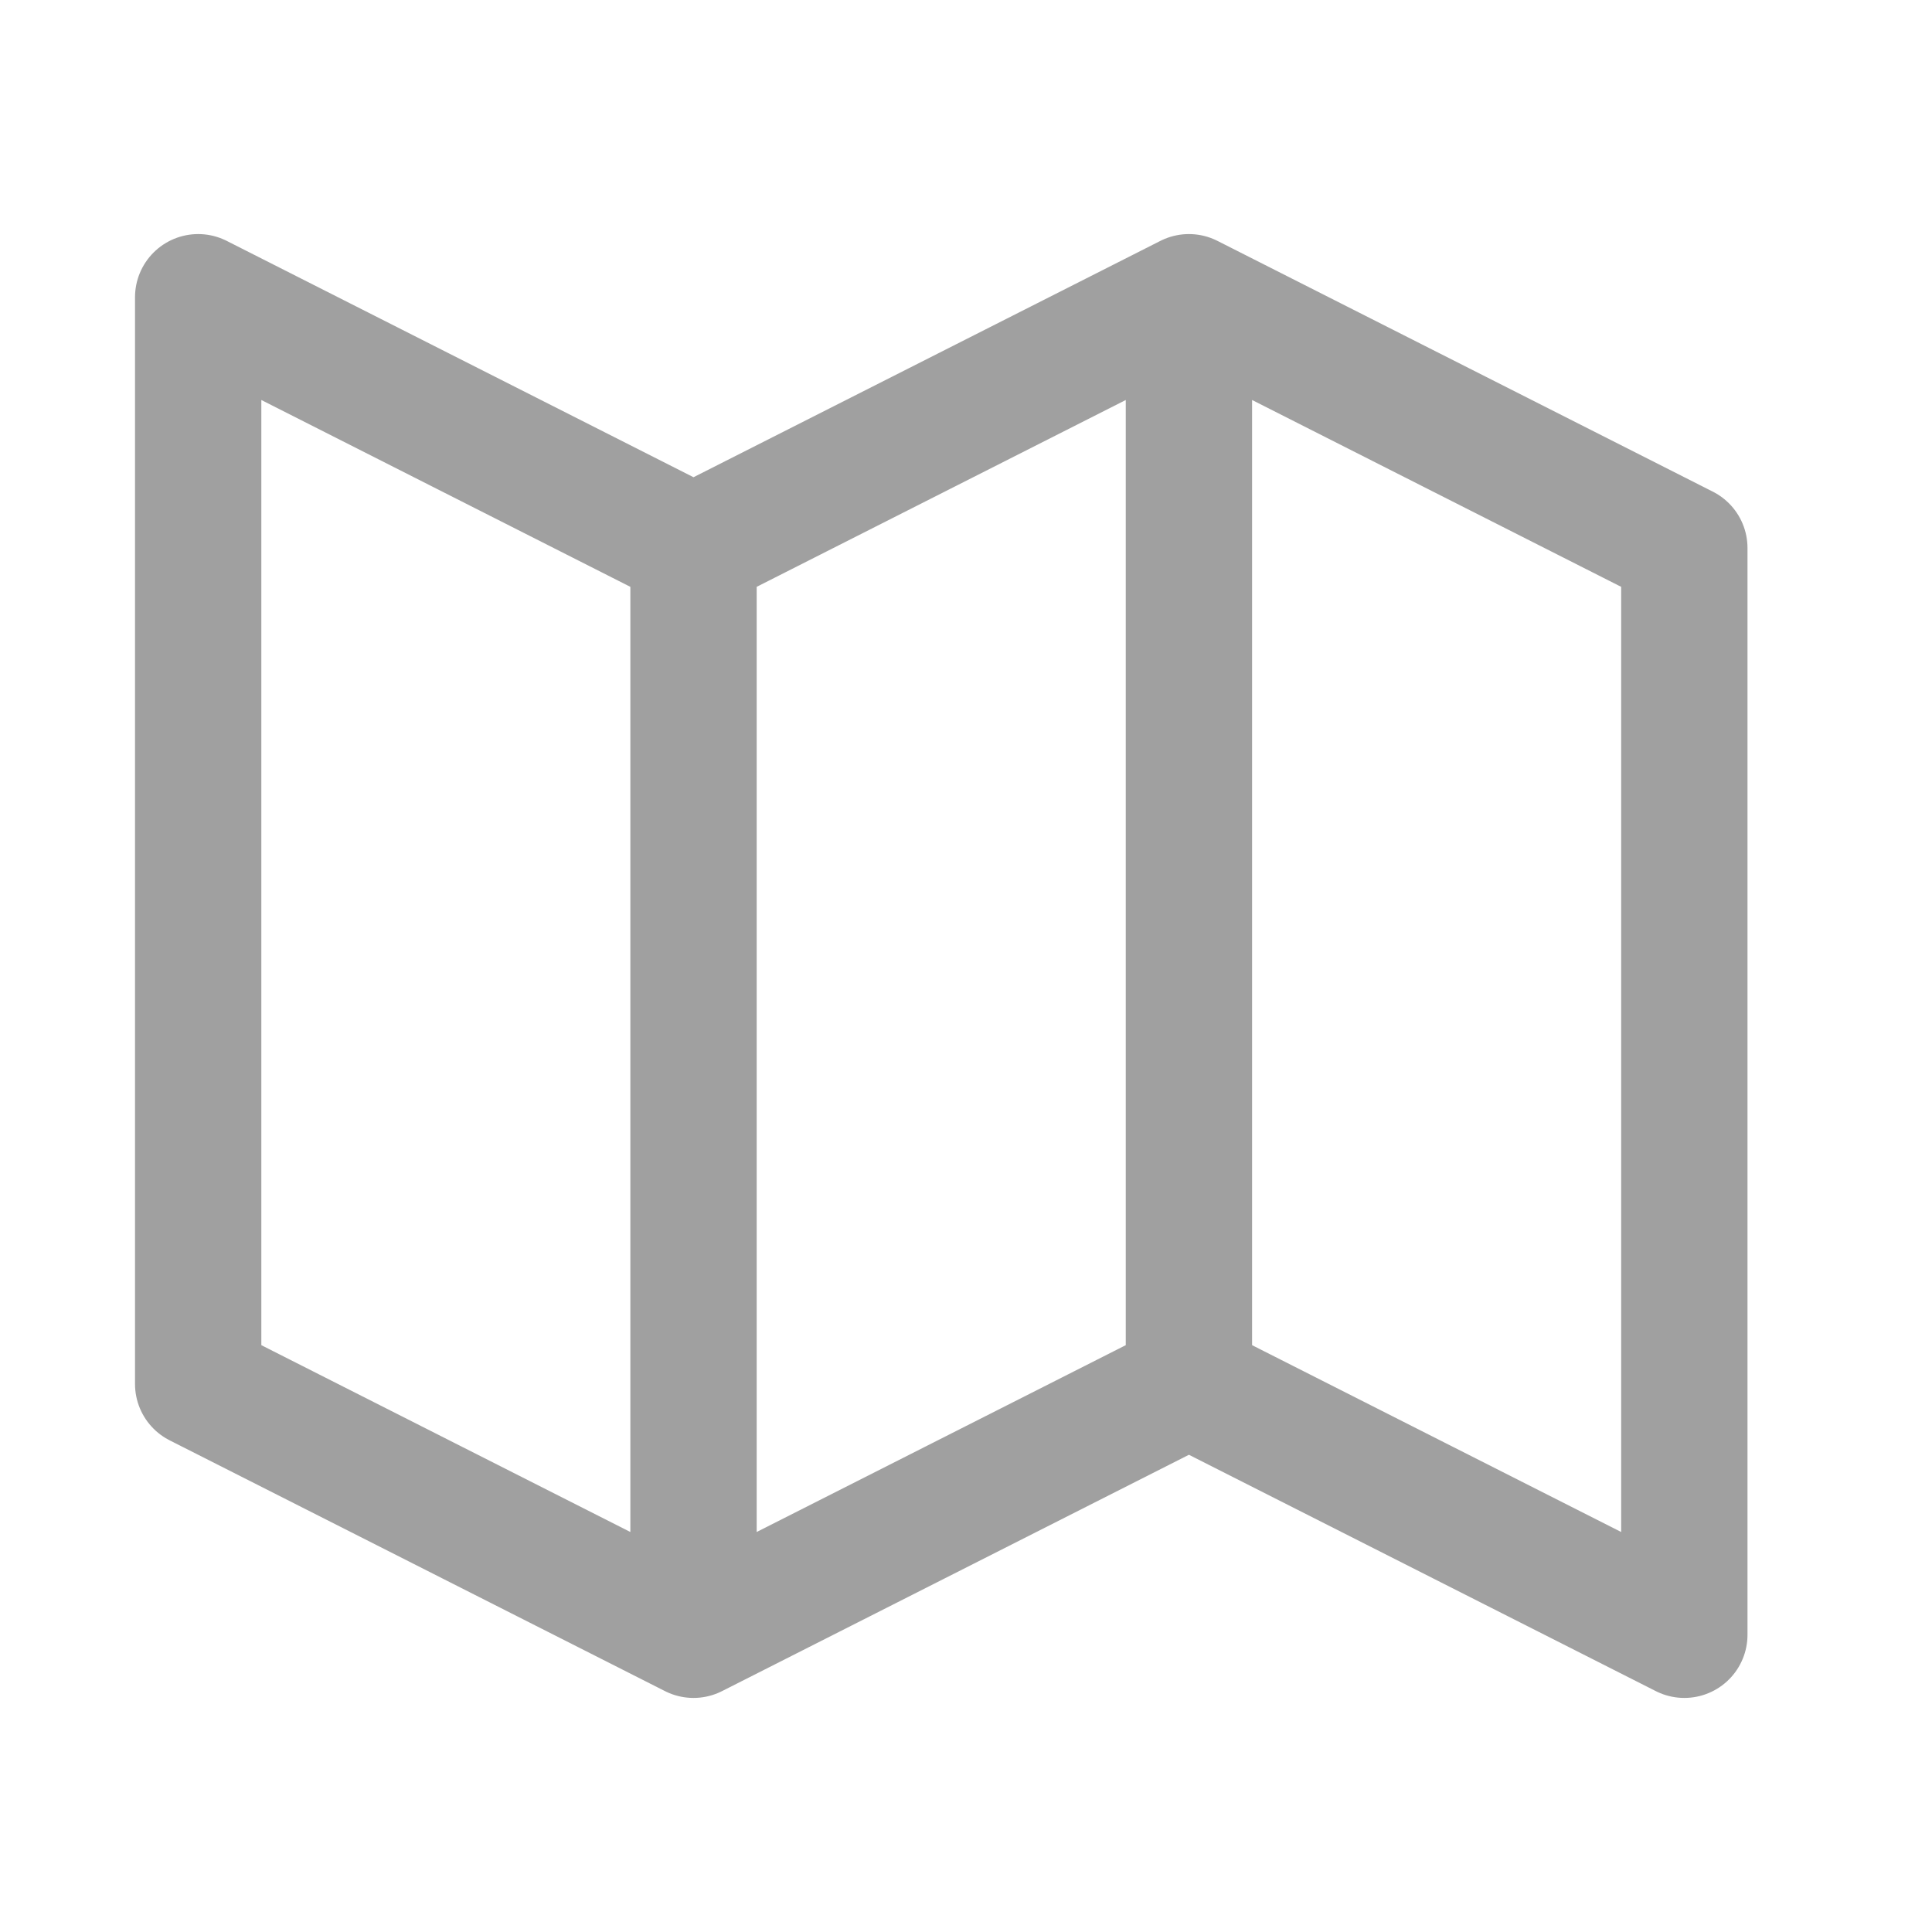
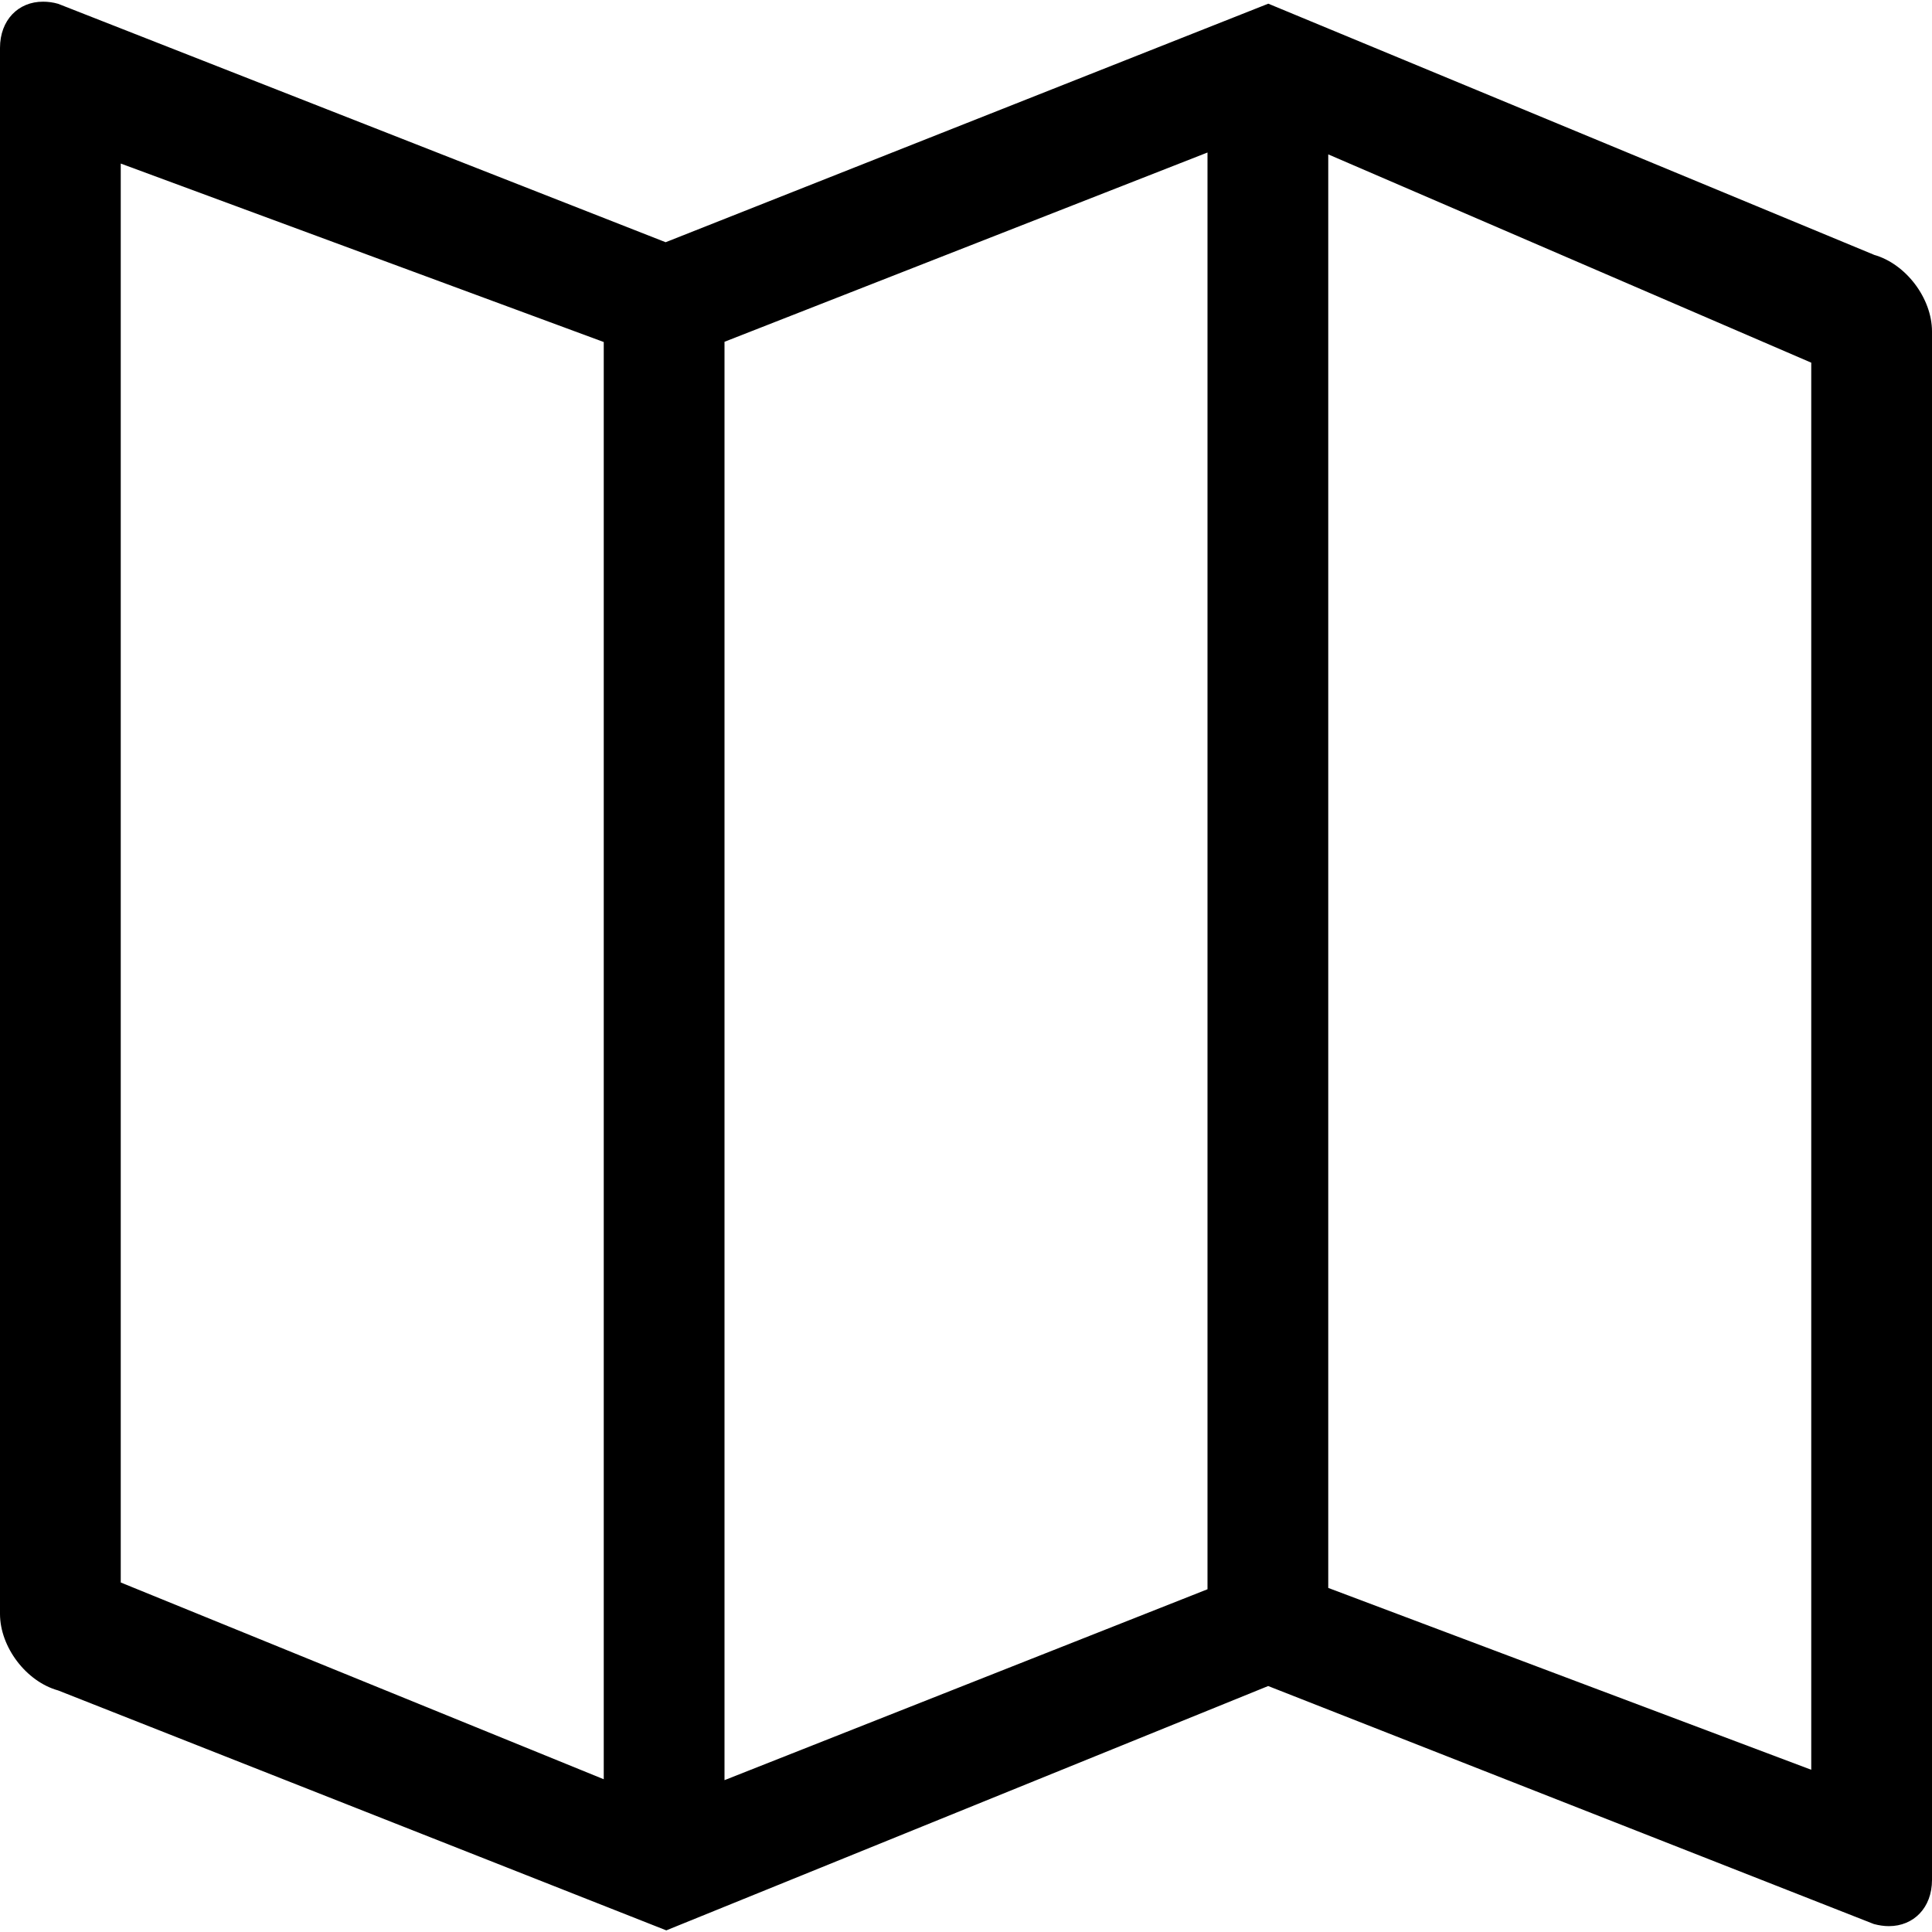
- <svg xmlns="http://www.w3.org/2000/svg" width="26" height="26" viewBox="0 0 26 26" fill="none">
-   <path d="M9.333 22L2.667 18.625V4L9.333 7.375M9.333 22L16 18.625M9.333 22V7.375M9.333 7.375L16 4M16 18.625L22.667 22V7.375L16 4M16 18.625V4" stroke="#A0A0A0" stroke-width="1.7" stroke-linecap="round" stroke-linejoin="round" />
+ <svg xmlns="http://www.w3.org/2000/svg" fill="#000000" width="800px" height="800px" viewBox="0 0 32 32" version="1.1">
+   <path d="M31.037 4.219l-10.030-4.158-9.982 3.951-10.062-3.949c-0.086-0.025-0.17-0.035-0.249-0.035-0.41-0.002-0.714 0.304-0.714 0.765v25.938c0 0.549 0.433 1.121 0.963 1.268l10.073 3.974 9.969-4.047 10.032 3.942c0.086 0.023 0.17 0.035 0.249 0.035 0.41 0 0.714-0.305 0.714-0.765v-25.648c0-0.549-0.433-1.122-0.963-1.27zM12 5.661l8-3.135v23.797l-8 3.162v-23.825zM2 2.709l8 2.956v23.805l-8-3.259v-23.502zM30 29.313l-8-3.012v-23.744l8 3.45v23.307z" />
</svg>
